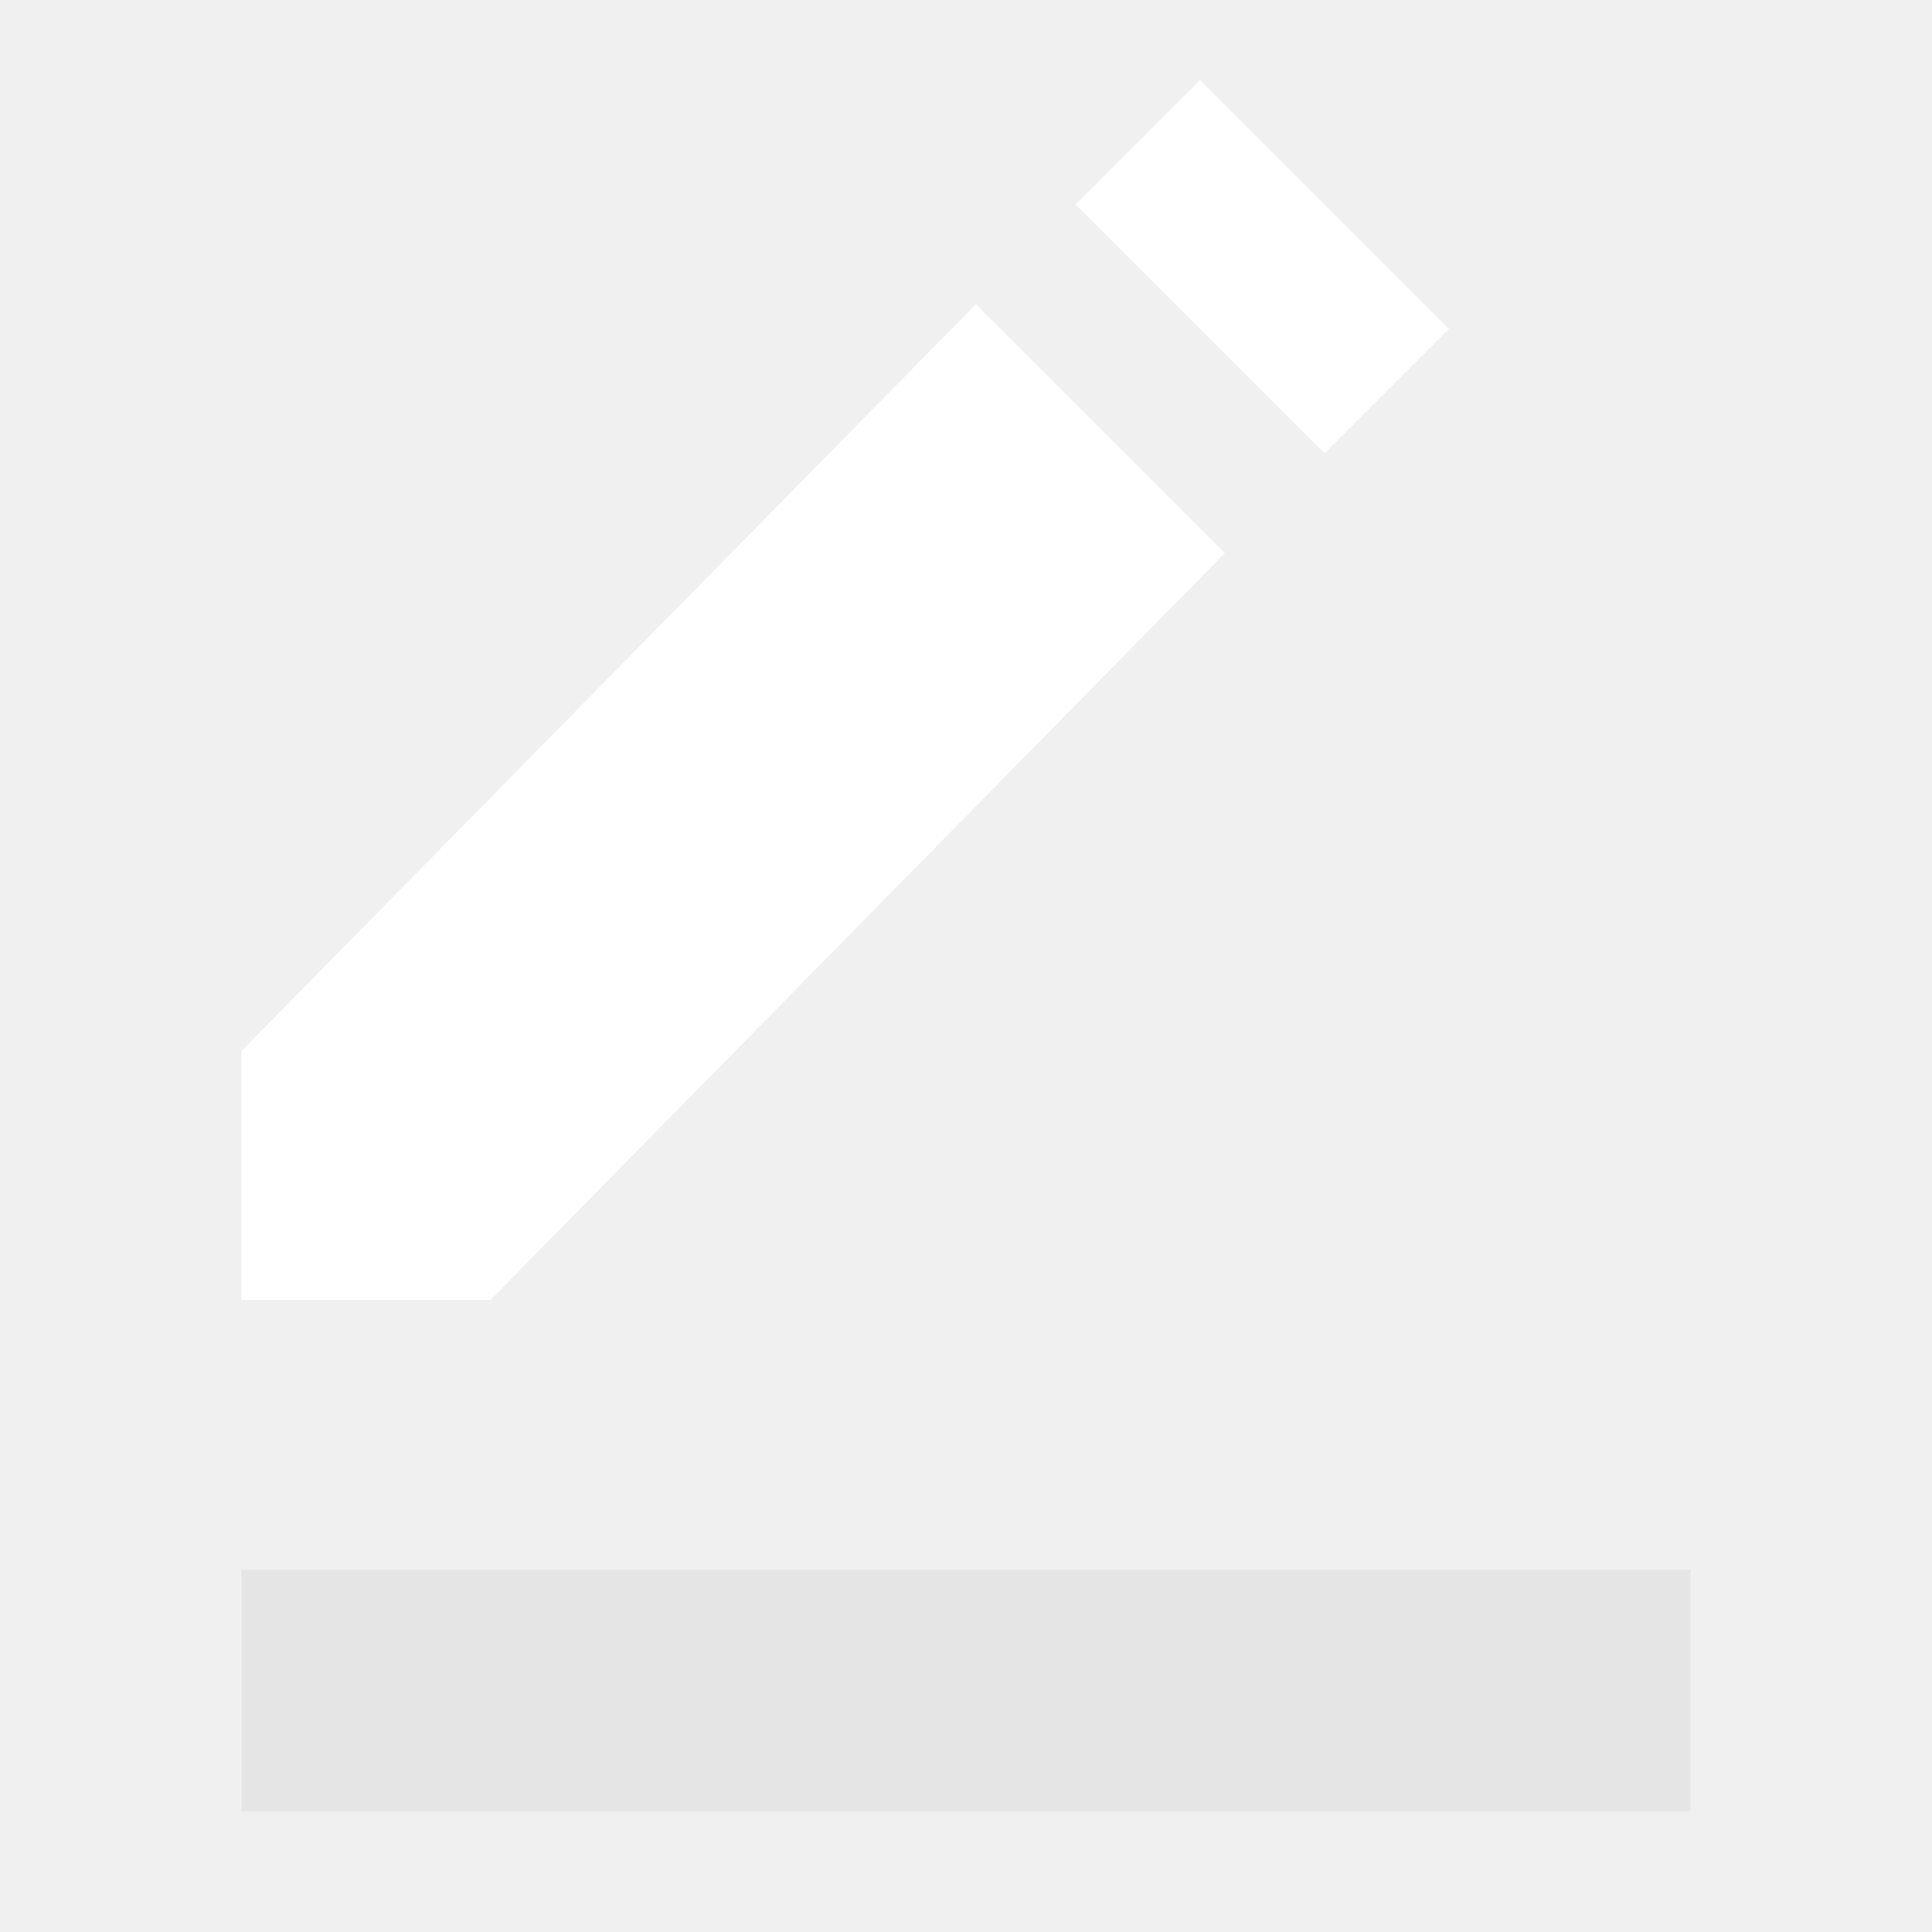
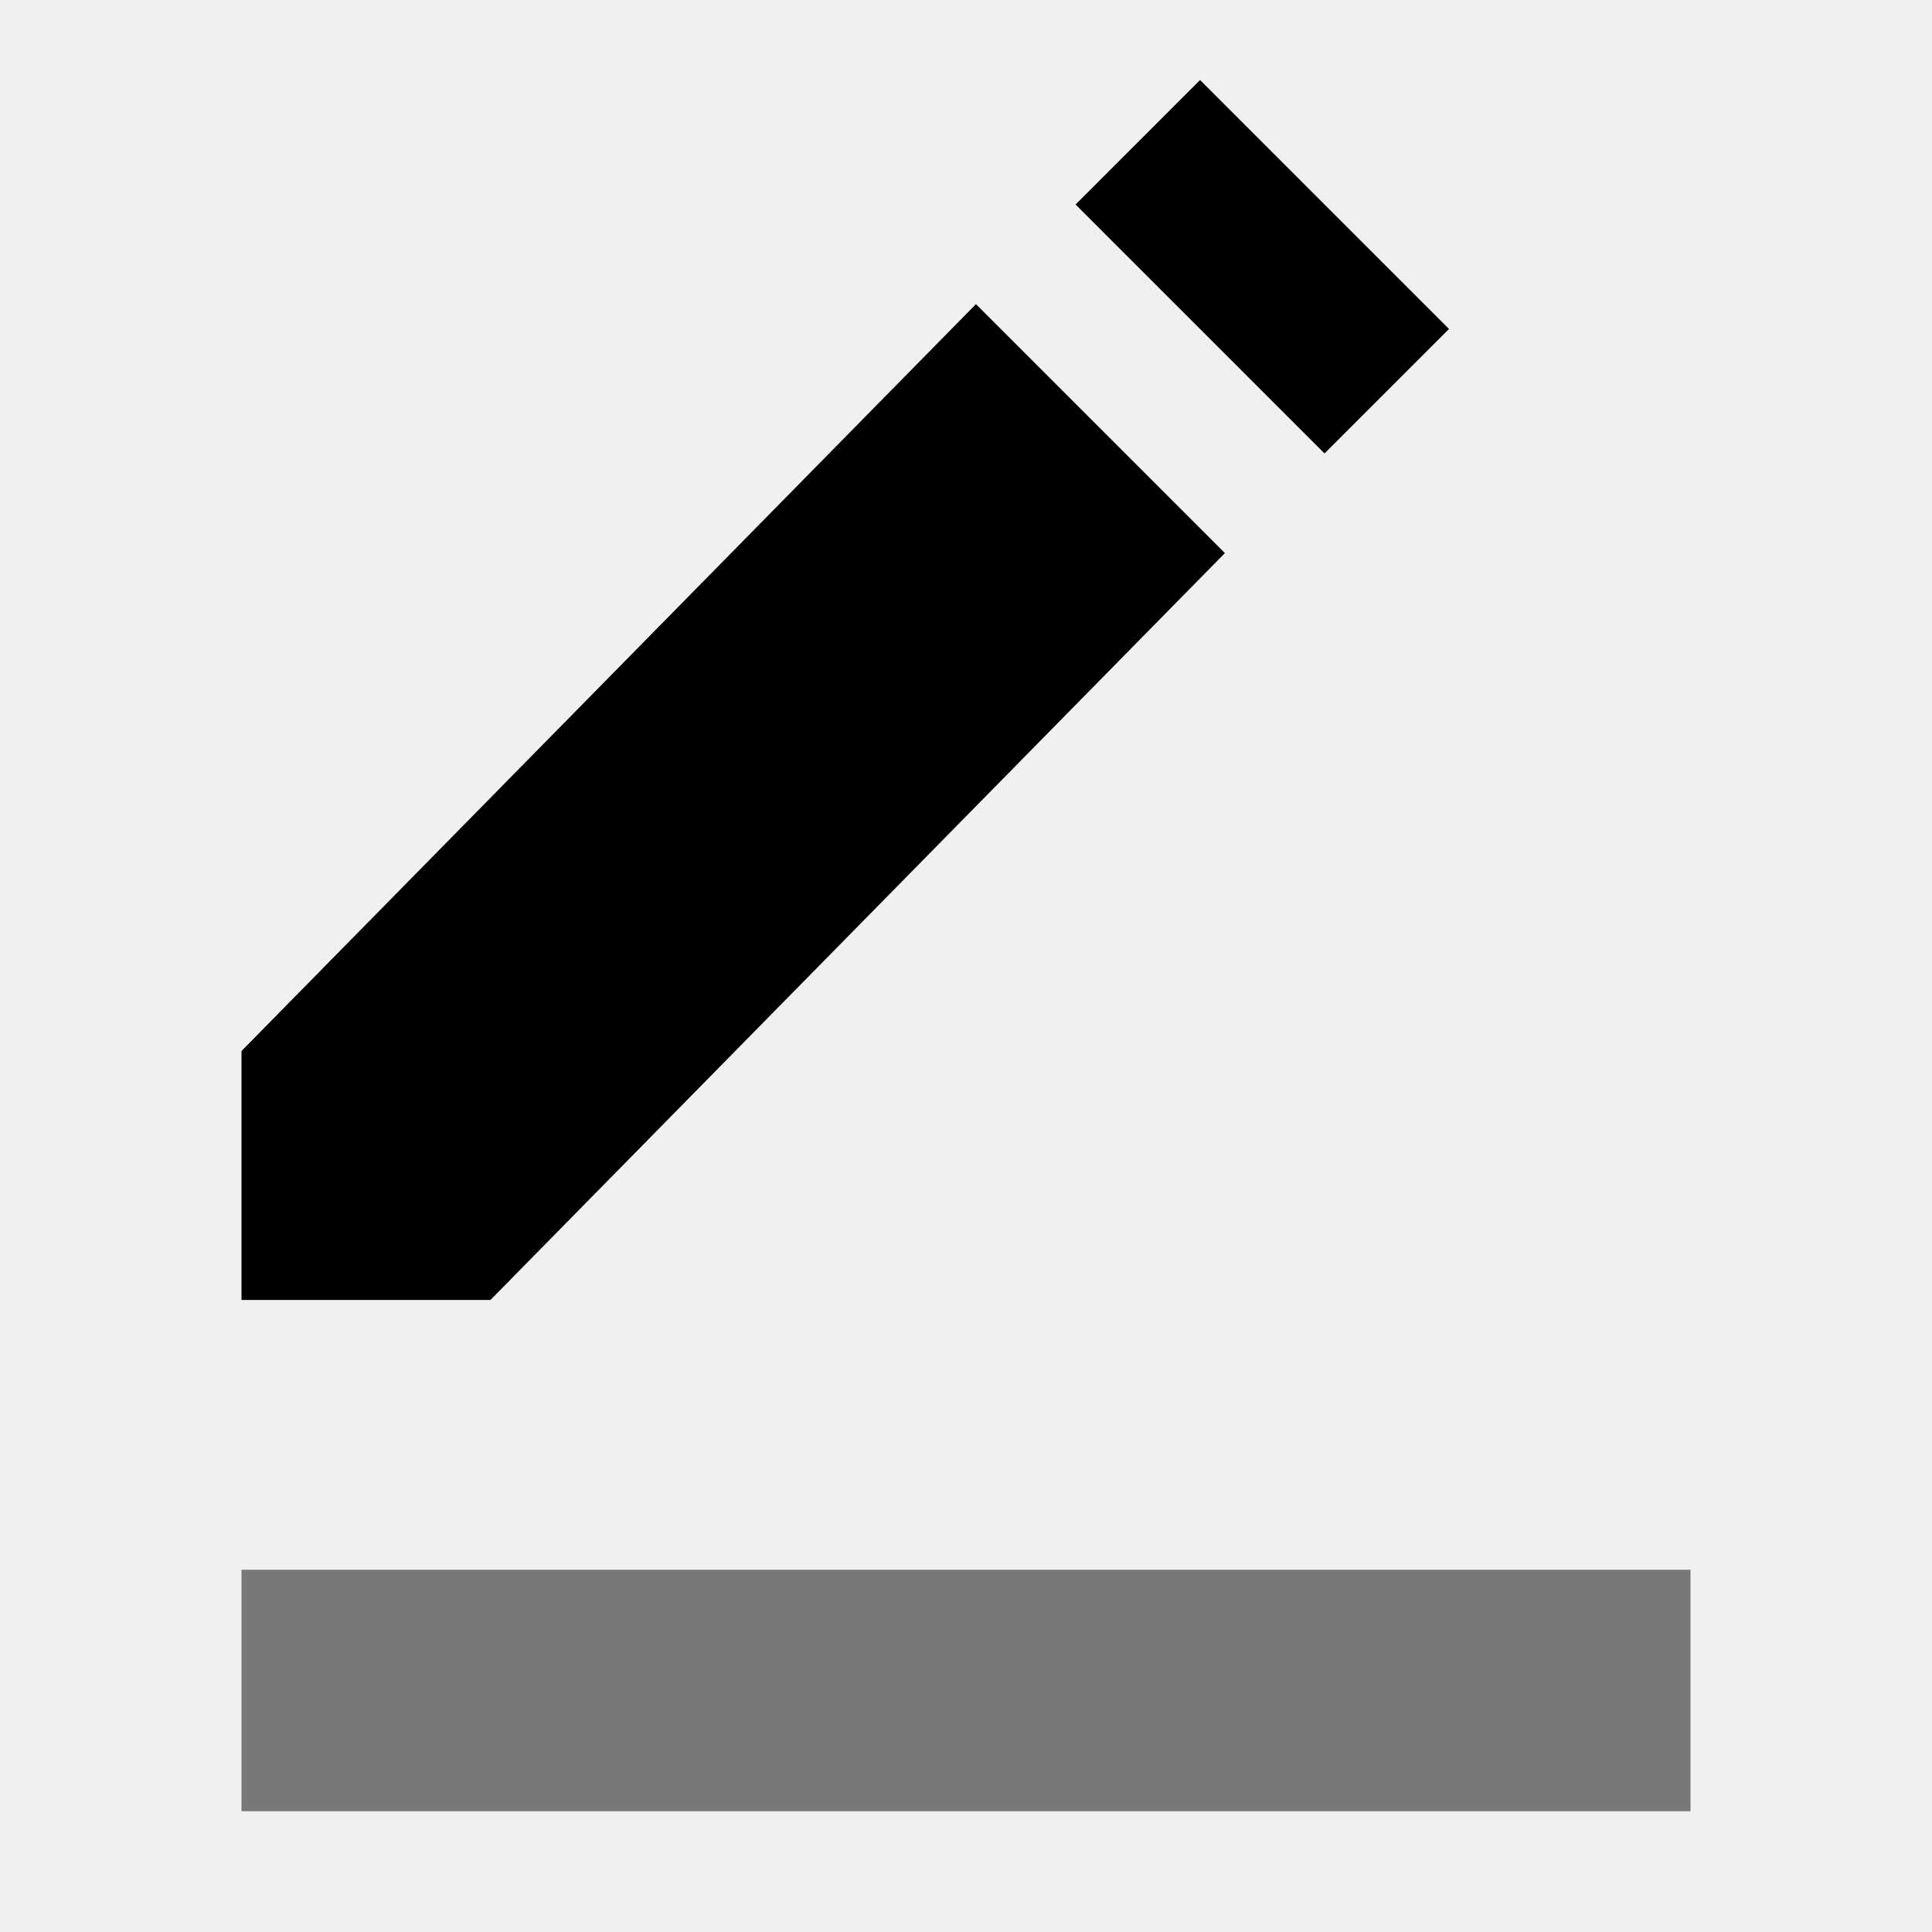
<svg xmlns="http://www.w3.org/2000/svg" width="14" height="14" viewBox="0 0 14 14" fill="currentColor">
-   <rect opacity="0.5" x="1.75" y="11.375" width="10.5" height="1.75" fill="#D9D9D9" />
-   <path d="M8.876 4.008L7.072 2.204L1.75 7.616V9.42H3.554L8.876 4.008ZM10.5 2.384L8.696 0.58L7.794 1.482L9.598 3.286L10.5 2.384Z" fill="white" />
+   <rect opacity="0.5" x="1.75" y="11.375" width="10.5" height="1.75" fill="currentColor" />
+   <path d="M8.876 4.008L7.072 2.204L1.75 7.616V9.42H3.554L8.876 4.008ZM10.5 2.384L8.696 0.58L7.794 1.482L9.598 3.286L10.5 2.384Z" fill="currentColor" />
</svg>
